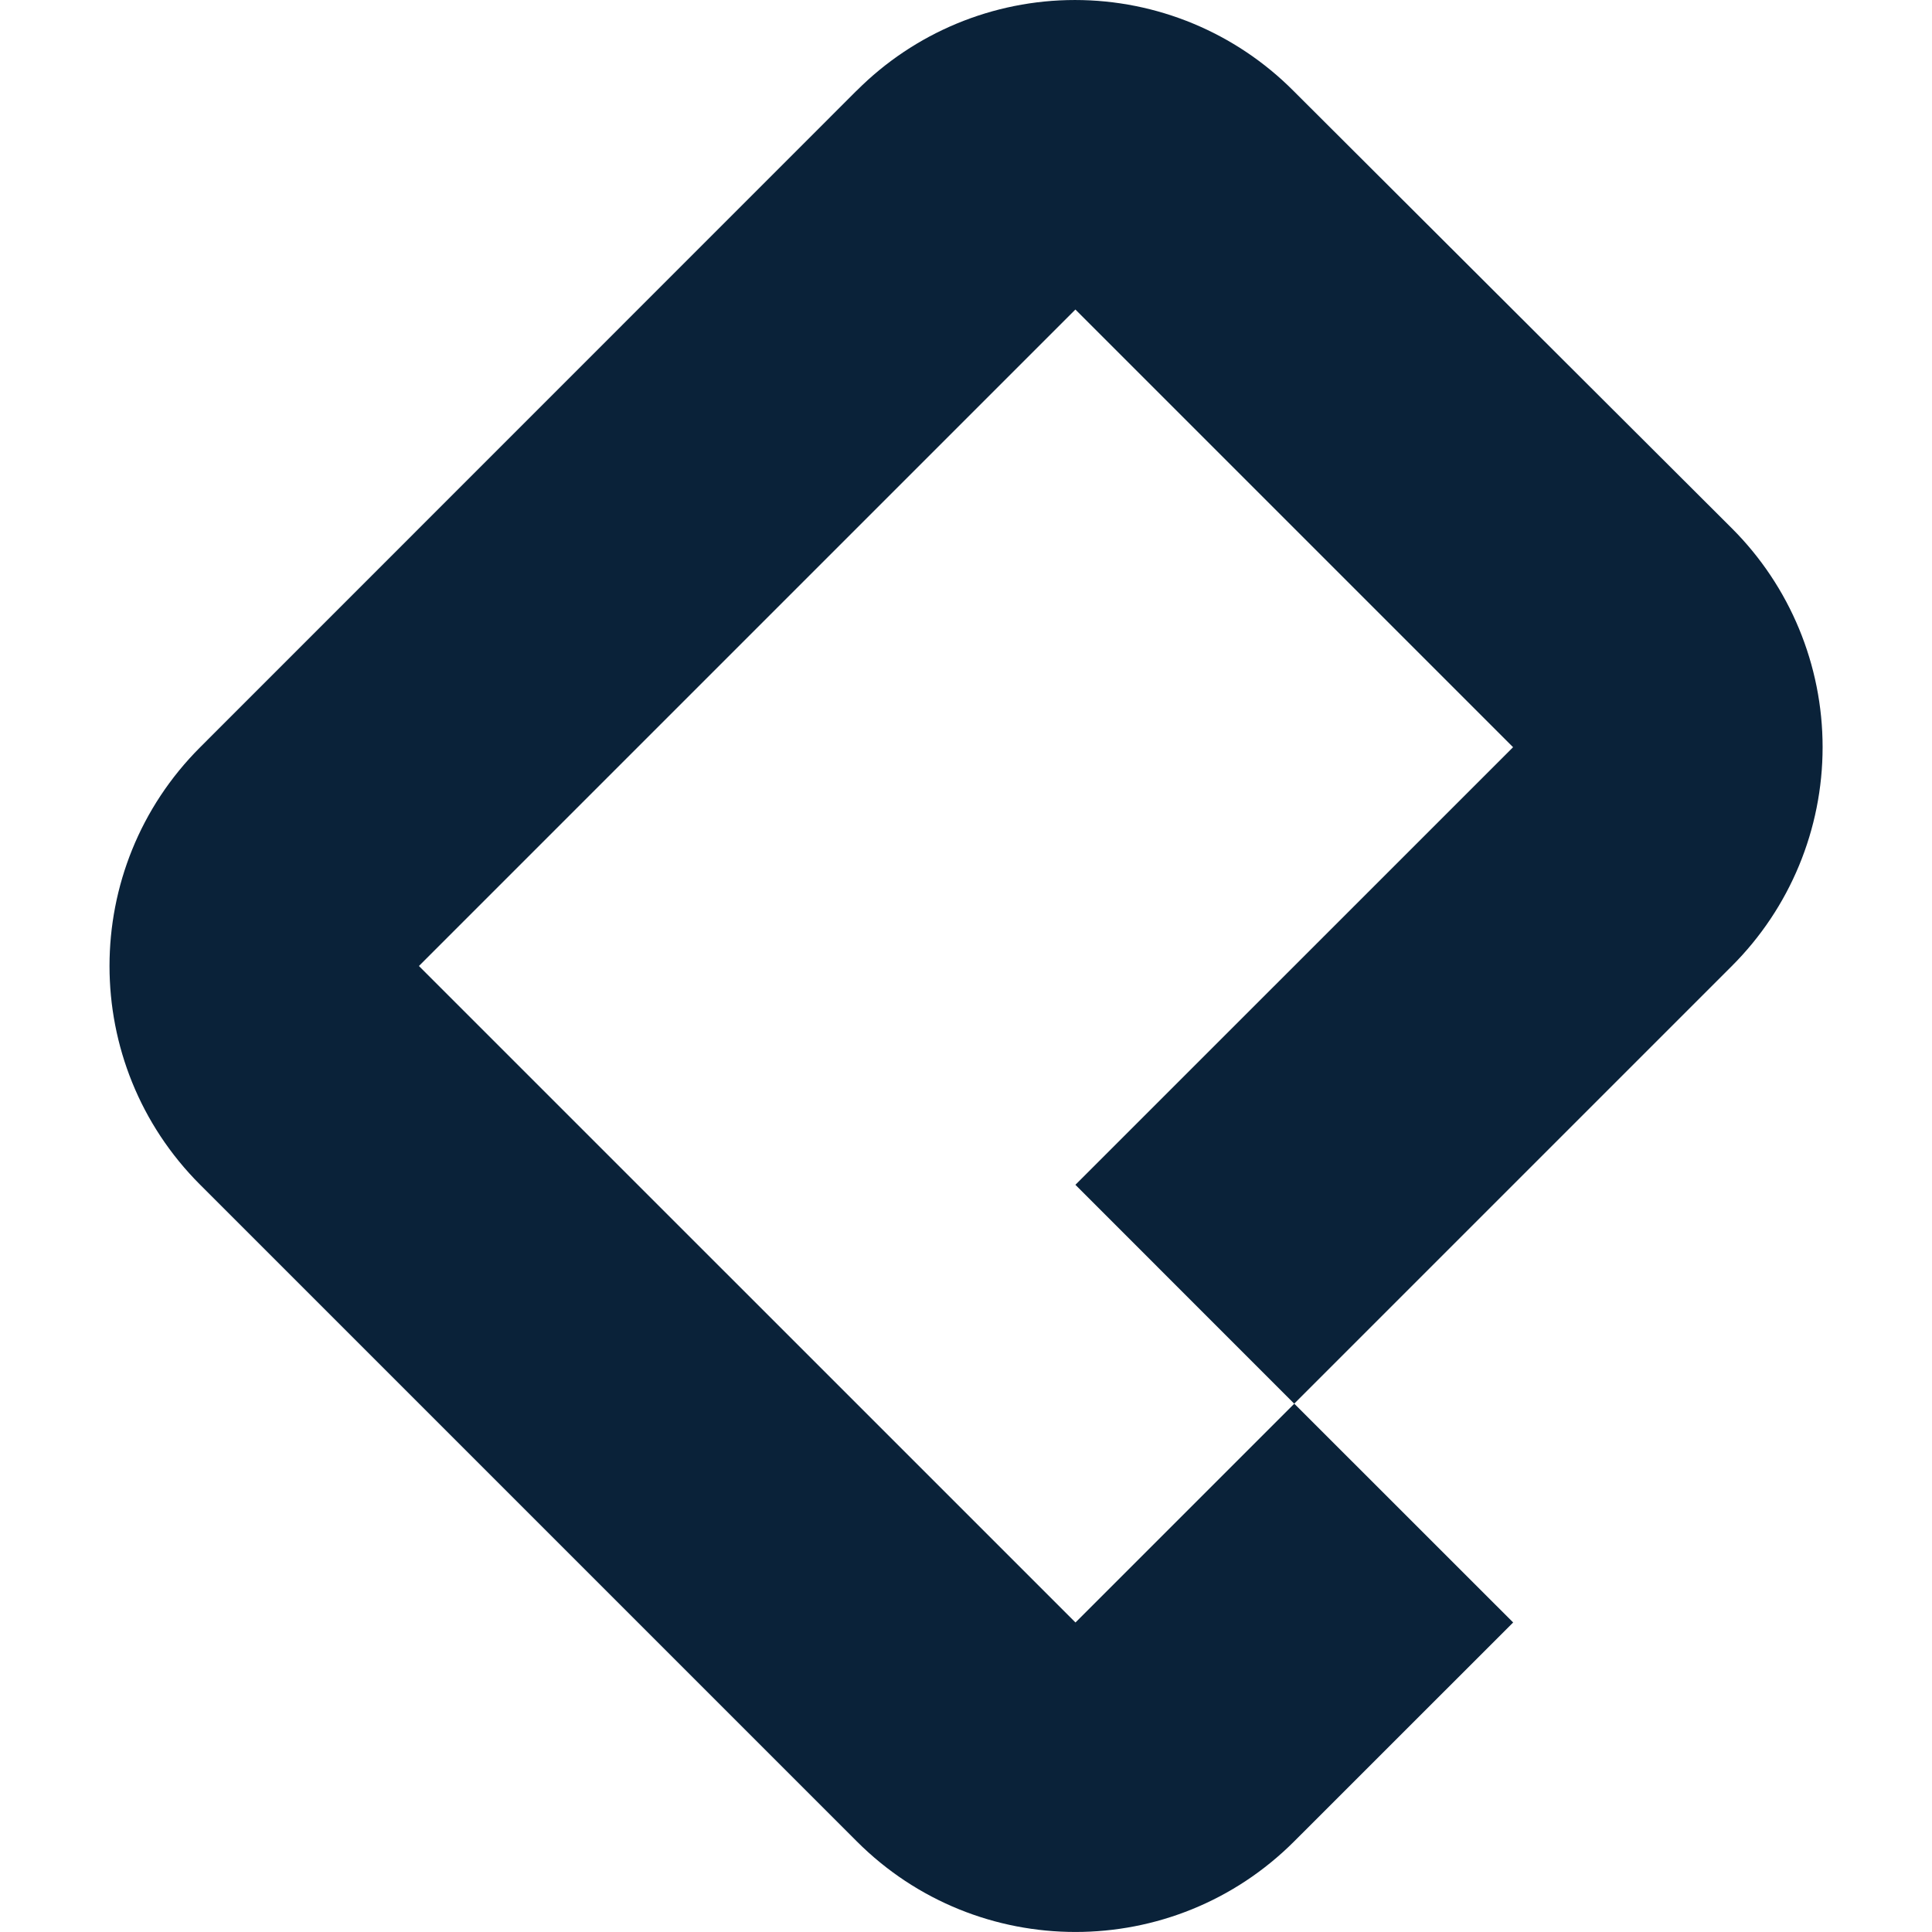
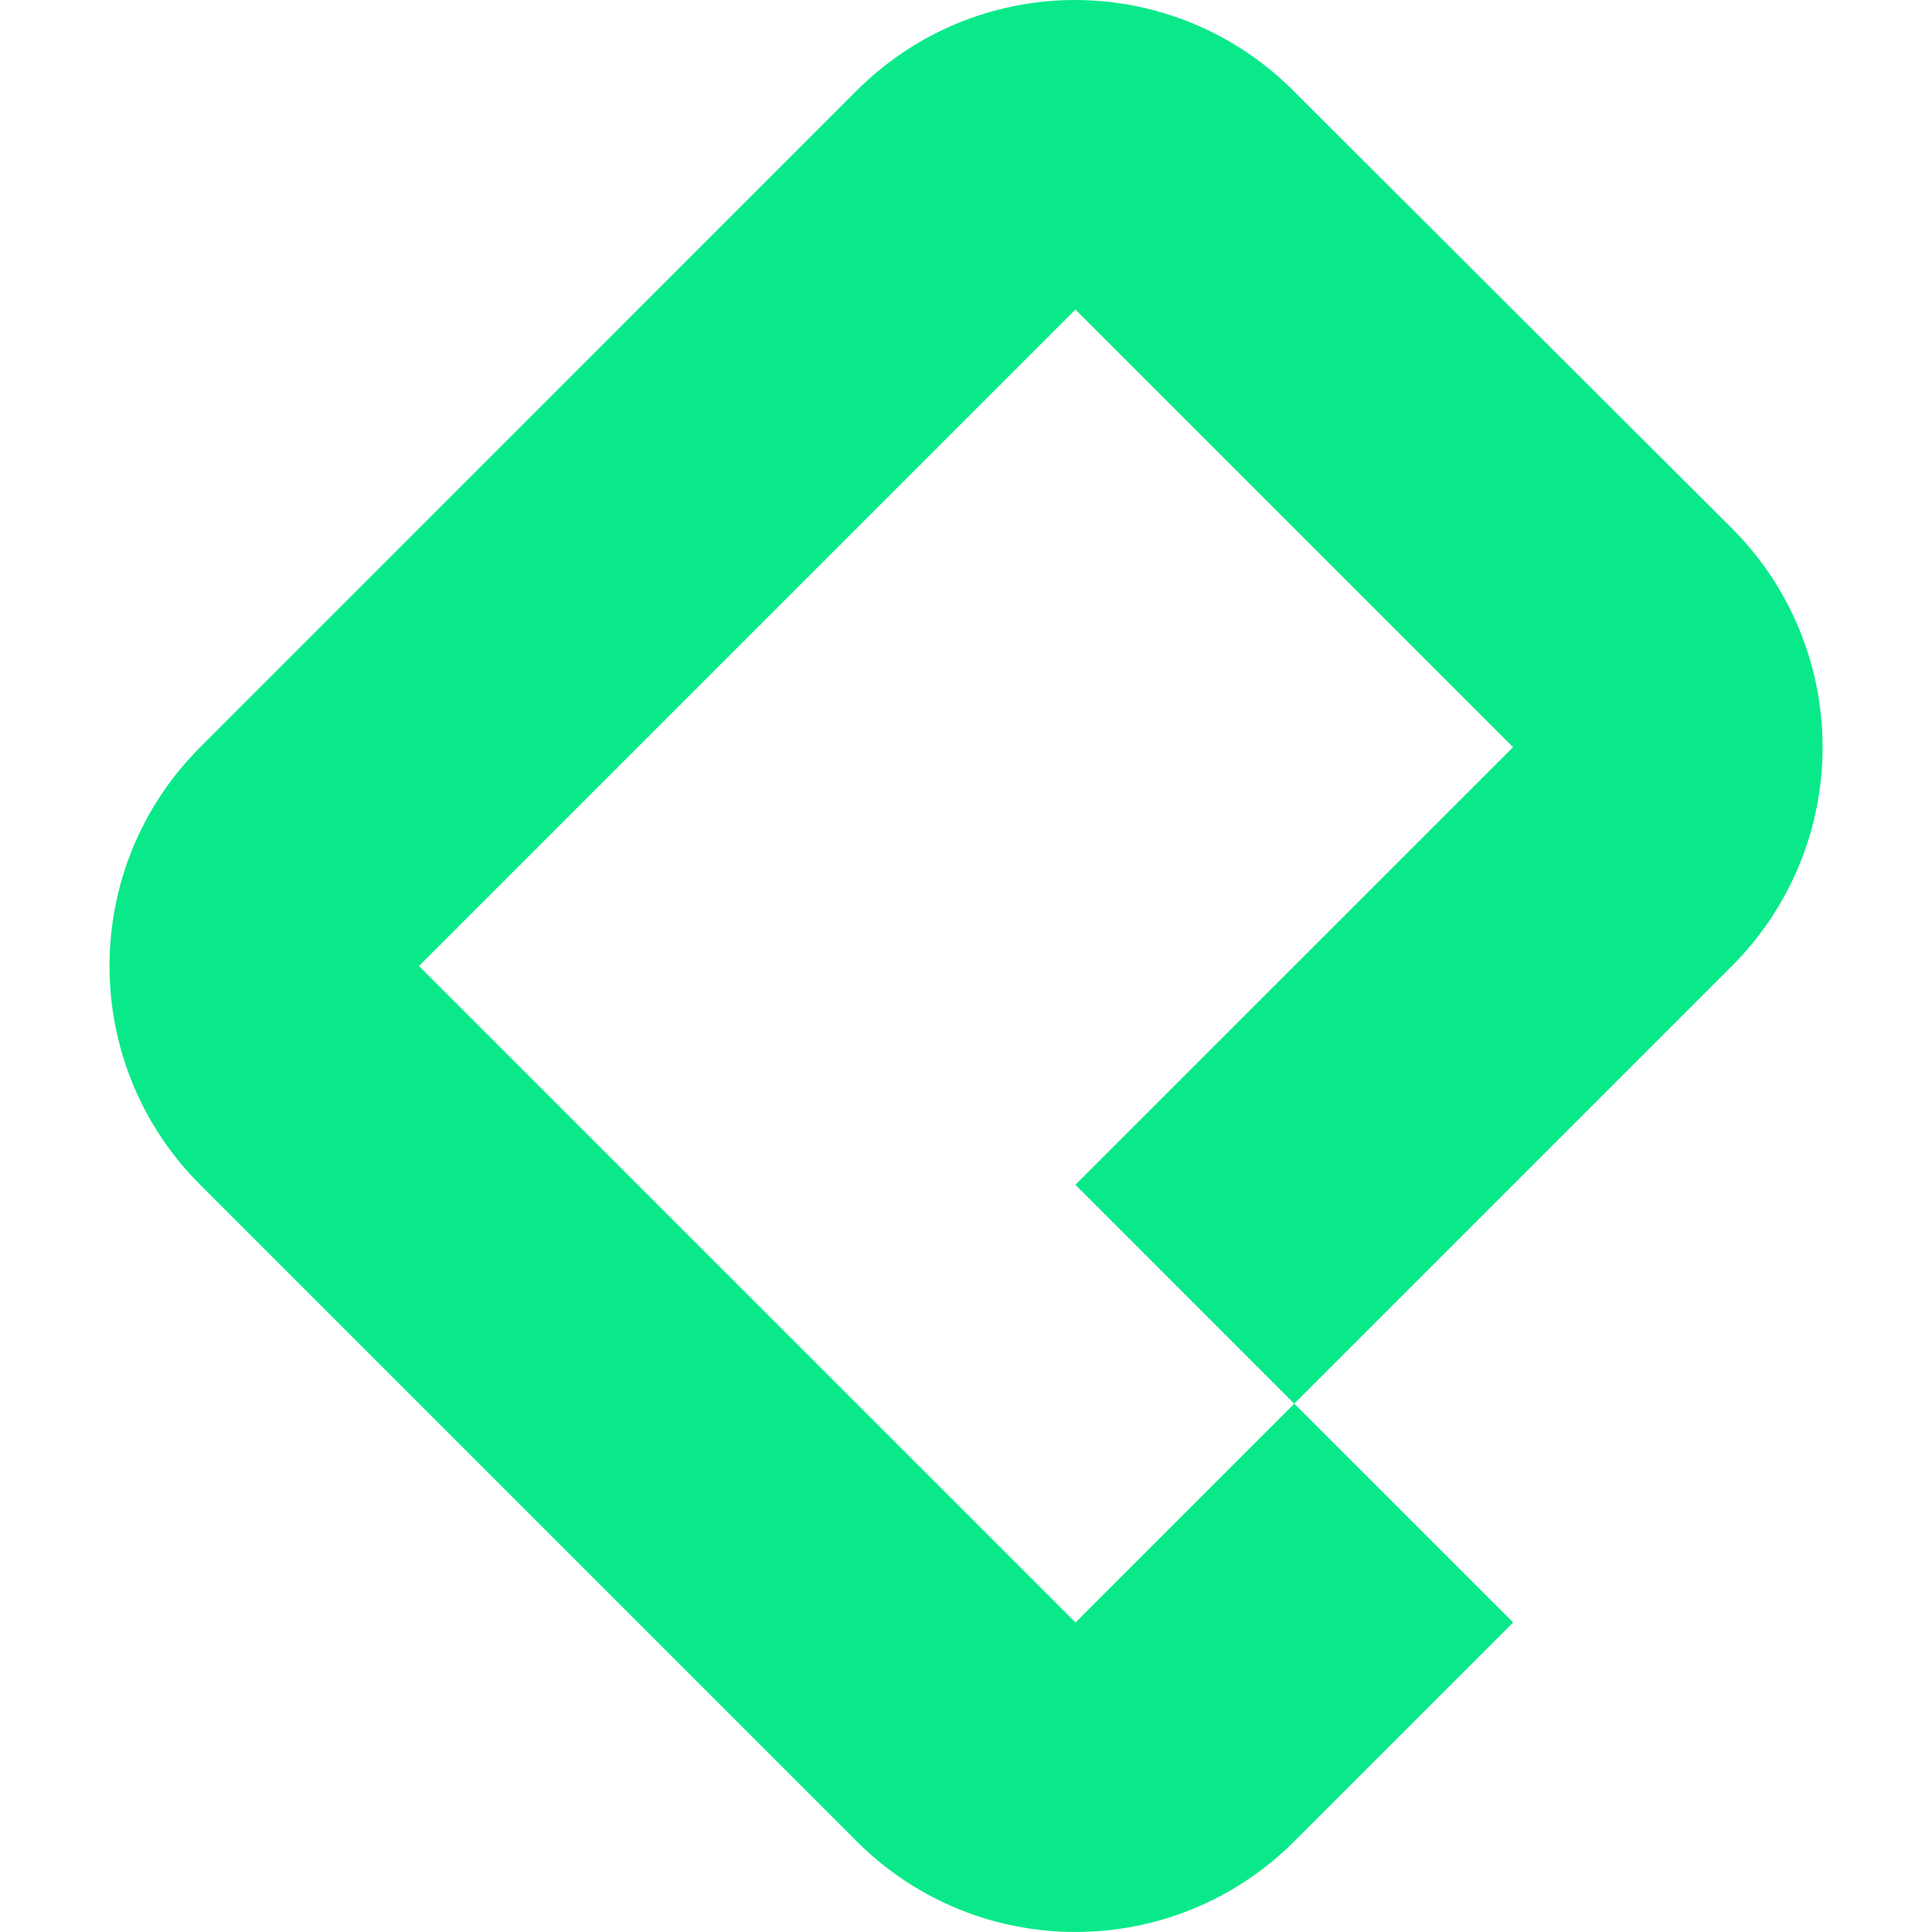
- <svg xmlns="http://www.w3.org/2000/svg" fill="#0A2239" width="800px" height="800px" viewBox="0 0 24 24" role="img">
+ <svg xmlns="http://www.w3.org/2000/svg" fill="#0AE98A" width="800px" height="800px" viewBox="0 0 24 24" role="img">
  <path d="M10.64 1.127L2.487 9.282a3.842 3.842 0 000 5.436l8.155 8.155a3.842 3.842 0 005.436 0l2.719-2.718-2.719-2.718-2.718 2.718L5.204 12l8.155-8.155 5.437 5.437-5.437 5.436 2.718 2.719L21.514 12a3.842 3.842 0 000-5.437l-5.448-5.436a3.828 3.828 0 00-5.425 0Z" />
</svg>
